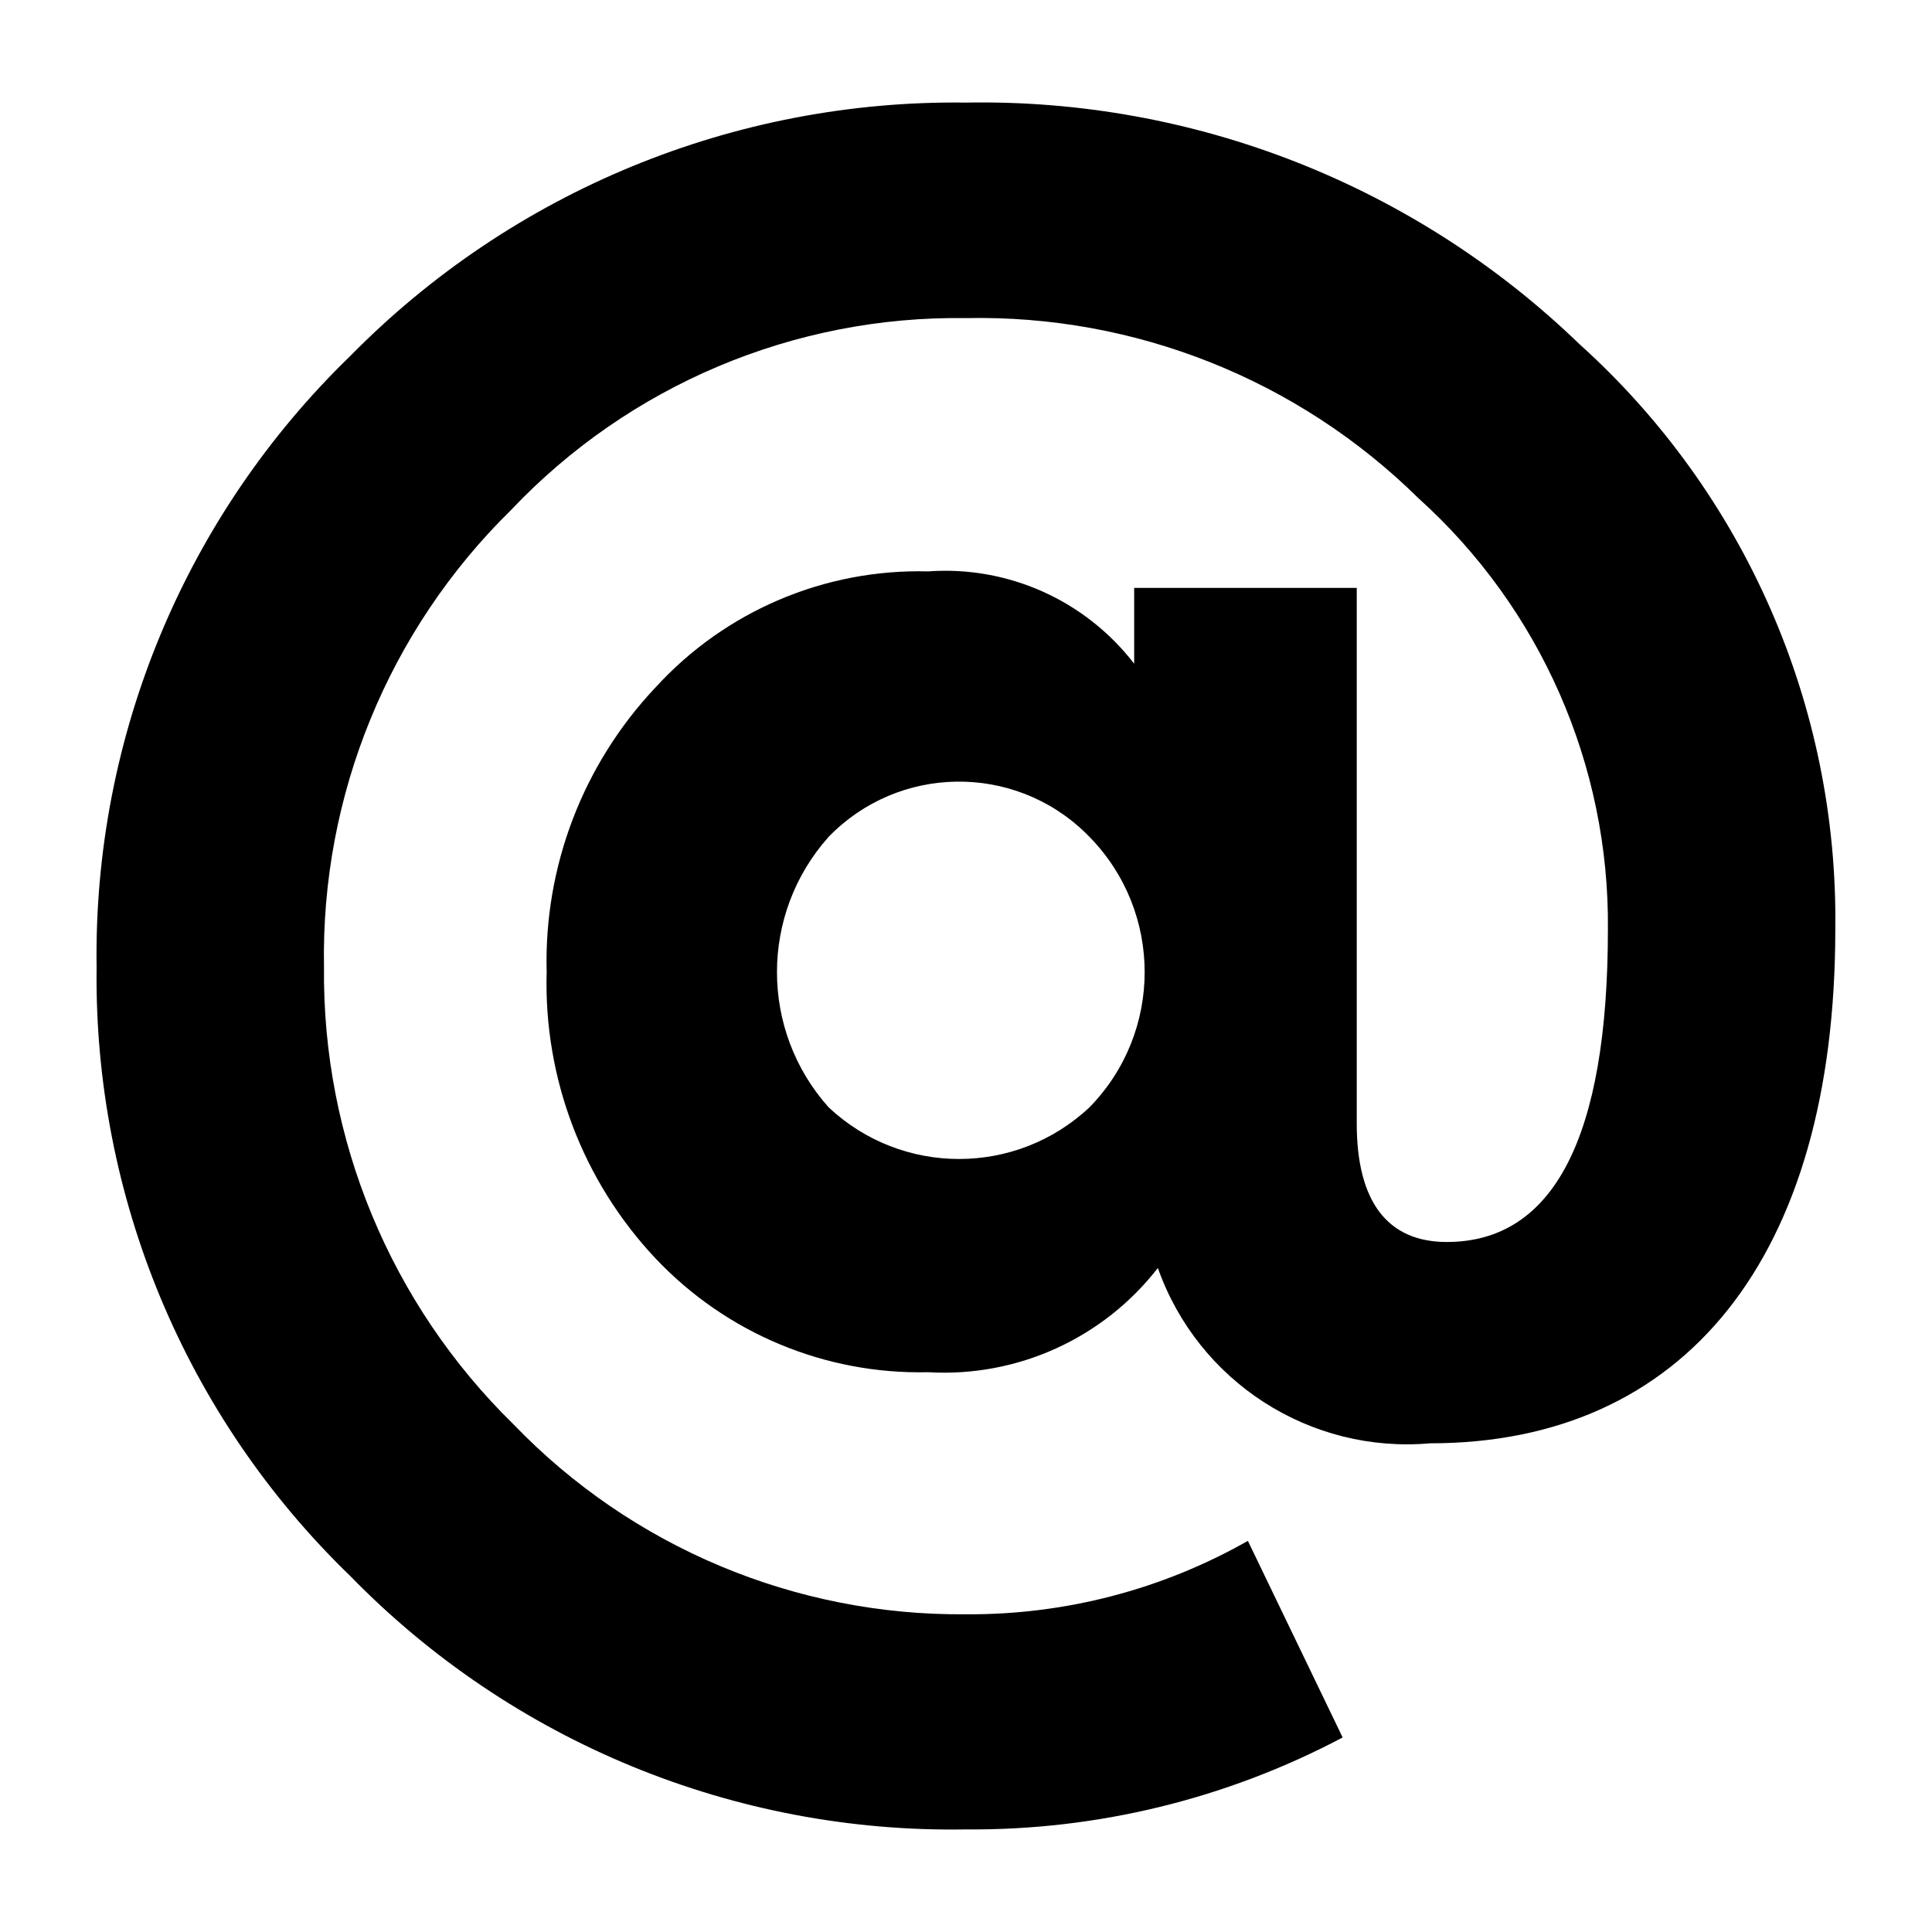
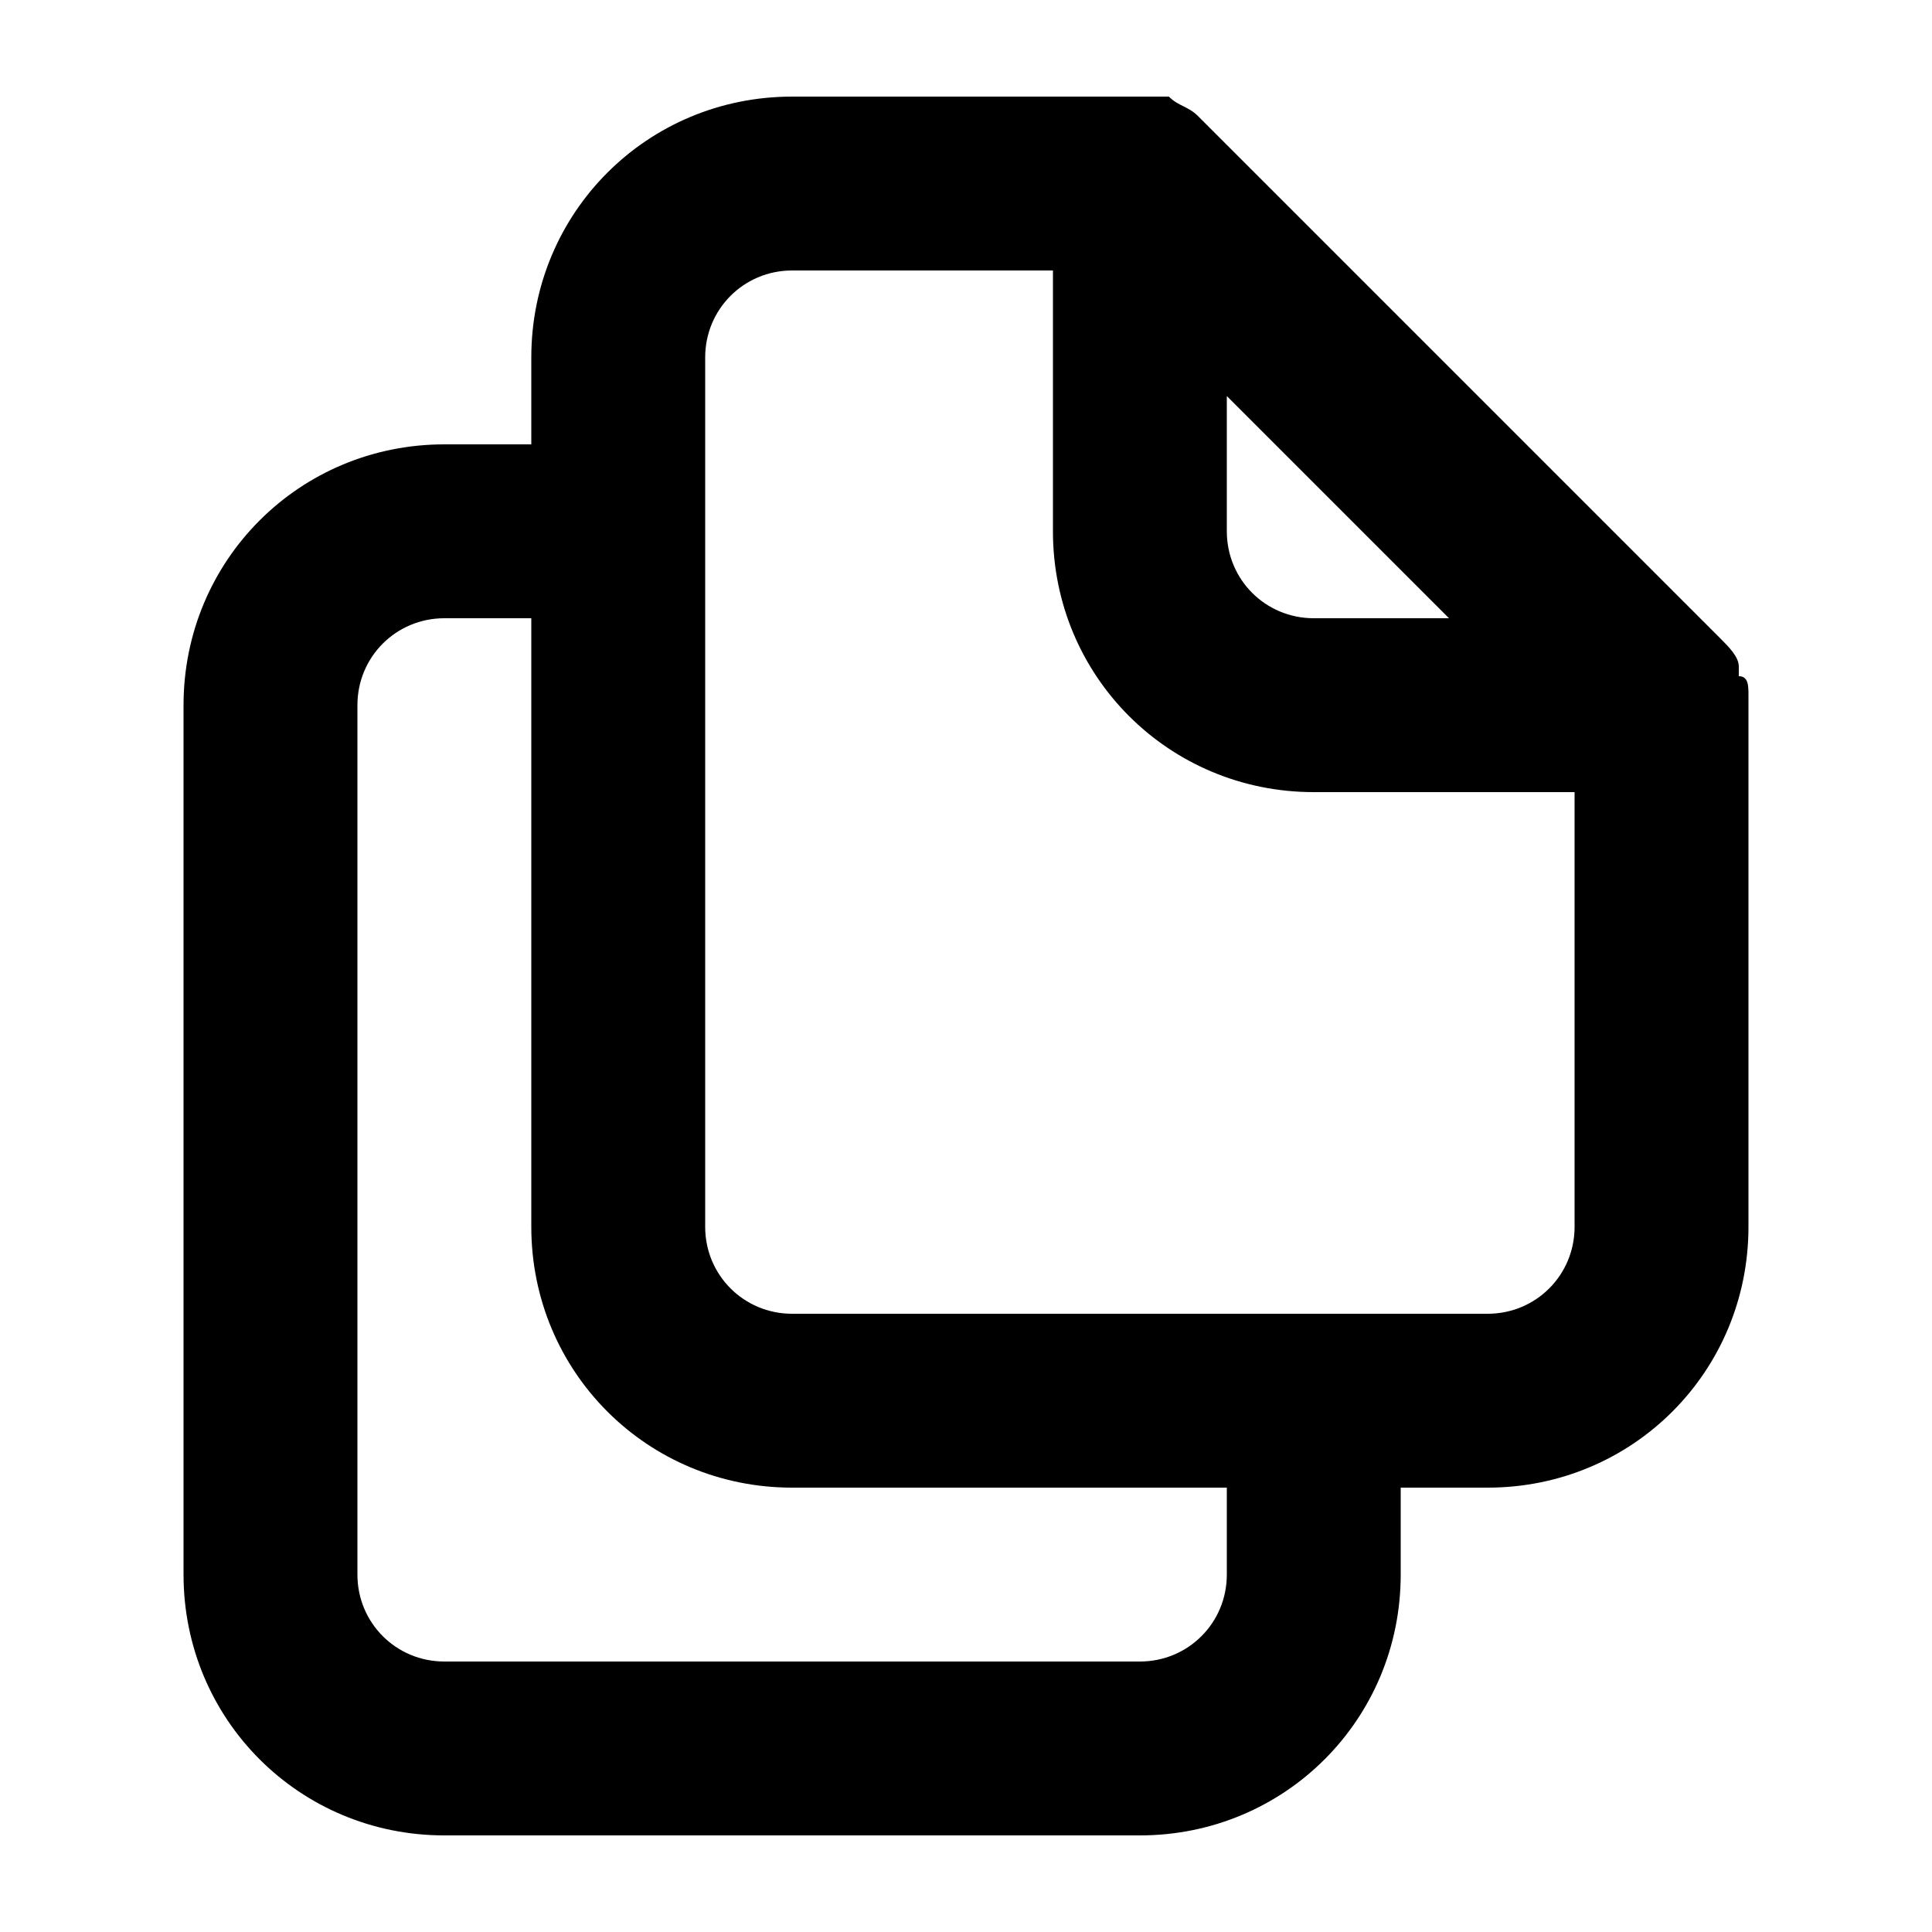
<svg xmlns="http://www.w3.org/2000/svg" x="0px" y="0px" viewBox="0 0 20 20" style="enable-background:new 0 0 20 20;" xml:space="preserve">
-   <path d="M1,10.012c-0.03,2.373,0.919,4.653,2.625,6.302C5.298,18.03,7.604,18.979,10,18.938  c1.358,0.011,2.698-0.316,3.899-0.952l-0.981-2.035c-0.889,0.505-1.895,0.767-2.918,0.76c-1.765,0.017-3.46-0.694-4.684-1.966  c-1.272-1.244-1.981-2.954-1.962-4.733C3.321,8.236,4.022,6.523,5.291,5.279c1.222-1.291,2.93-2.012,4.708-1.986  c1.749-0.037,3.438,0.636,4.684,1.864c1.263,1.138,1.978,2.763,1.962,4.463c0,2.158-0.564,3.237-1.668,3.237  c-0.613,0-0.932-0.417-0.932-1.226V6.086h-2.304v0.785c-0.506-0.657-1.307-1.016-2.134-0.956c-1.069-0.028-2.098,0.41-2.82,1.2  C6.036,7.91,5.63,8.969,5.659,10.061c-0.032,1.099,0.374,2.167,1.128,2.967c0.731,0.774,1.756,1.202,2.82,1.177  c0.922,0.055,1.813-0.349,2.379-1.079c0.416,1.178,1.576,1.925,2.82,1.815c2.624,0,4.193-1.913,4.193-5.322  c0.03-2.306-0.935-4.513-2.649-6.057c-1.701-1.643-3.986-2.543-6.351-2.5C7.605,1.031,5.303,1.979,3.625,3.686  C1.915,5.343,0.965,7.632,1,10.012z M8.578,8.663c0.723-0.746,1.913-0.764,2.658-0.042c0.014,0.014,0.028,0.028,0.042,0.042  c0.762,0.778,0.762,2.022,0,2.8c-0.759,0.713-1.941,0.713-2.7,0C7.865,10.666,7.865,9.461,8.578,8.663z" />
+   <path d="M18.1,7.2c0-0.1,0-0.2-0.1-0.2V6.9c0-0.1-0.1-0.2-0.2-0.3l0,0l-5.4-5.4l0,0c-0.1-0.1-0.2-0.1-0.3-0.2c0,0-0.1,0-0.1,0  C12.1,1,11.9,1,11.8,1H8.2C6.7,1,5.5,2.2,5.5,3.7v0.9H4.6c-1.5,0-2.7,1.2-2.7,2.7v9c0,1.5,1.2,2.7,2.7,2.7h7.2  c1.5,0,2.7-1.2,2.7-2.7v-0.9h0.9c1.5,0,2.7-1.2,2.7-2.7V7.2C18.1,7.3,18.1,7.3,18.1,7.2z M12.7,4.1L15,6.4h-1.4  c-0.5,0-0.9-0.4-0.9-0.9V4.1z M12.7,16.3c0,0.5-0.4,0.9-0.9,0.9H4.6c-0.5,0-0.9-0.4-0.9-0.9v-9c0-0.5,0.4-0.9,0.9-0.9h0.9v6.3  c0,1.5,1.2,2.7,2.7,2.7h4.5V16.3z M16.3,12.7c0,0.5-0.4,0.9-0.9,0.9H8.2c-0.5,0-0.9-0.4-0.9-0.9v-9c0-0.5,0.4-0.9,0.9-0.9h2.7v2.7  c0,1.5,1.2,2.7,2.7,2.7h2.7V12.7z" />
</svg>
